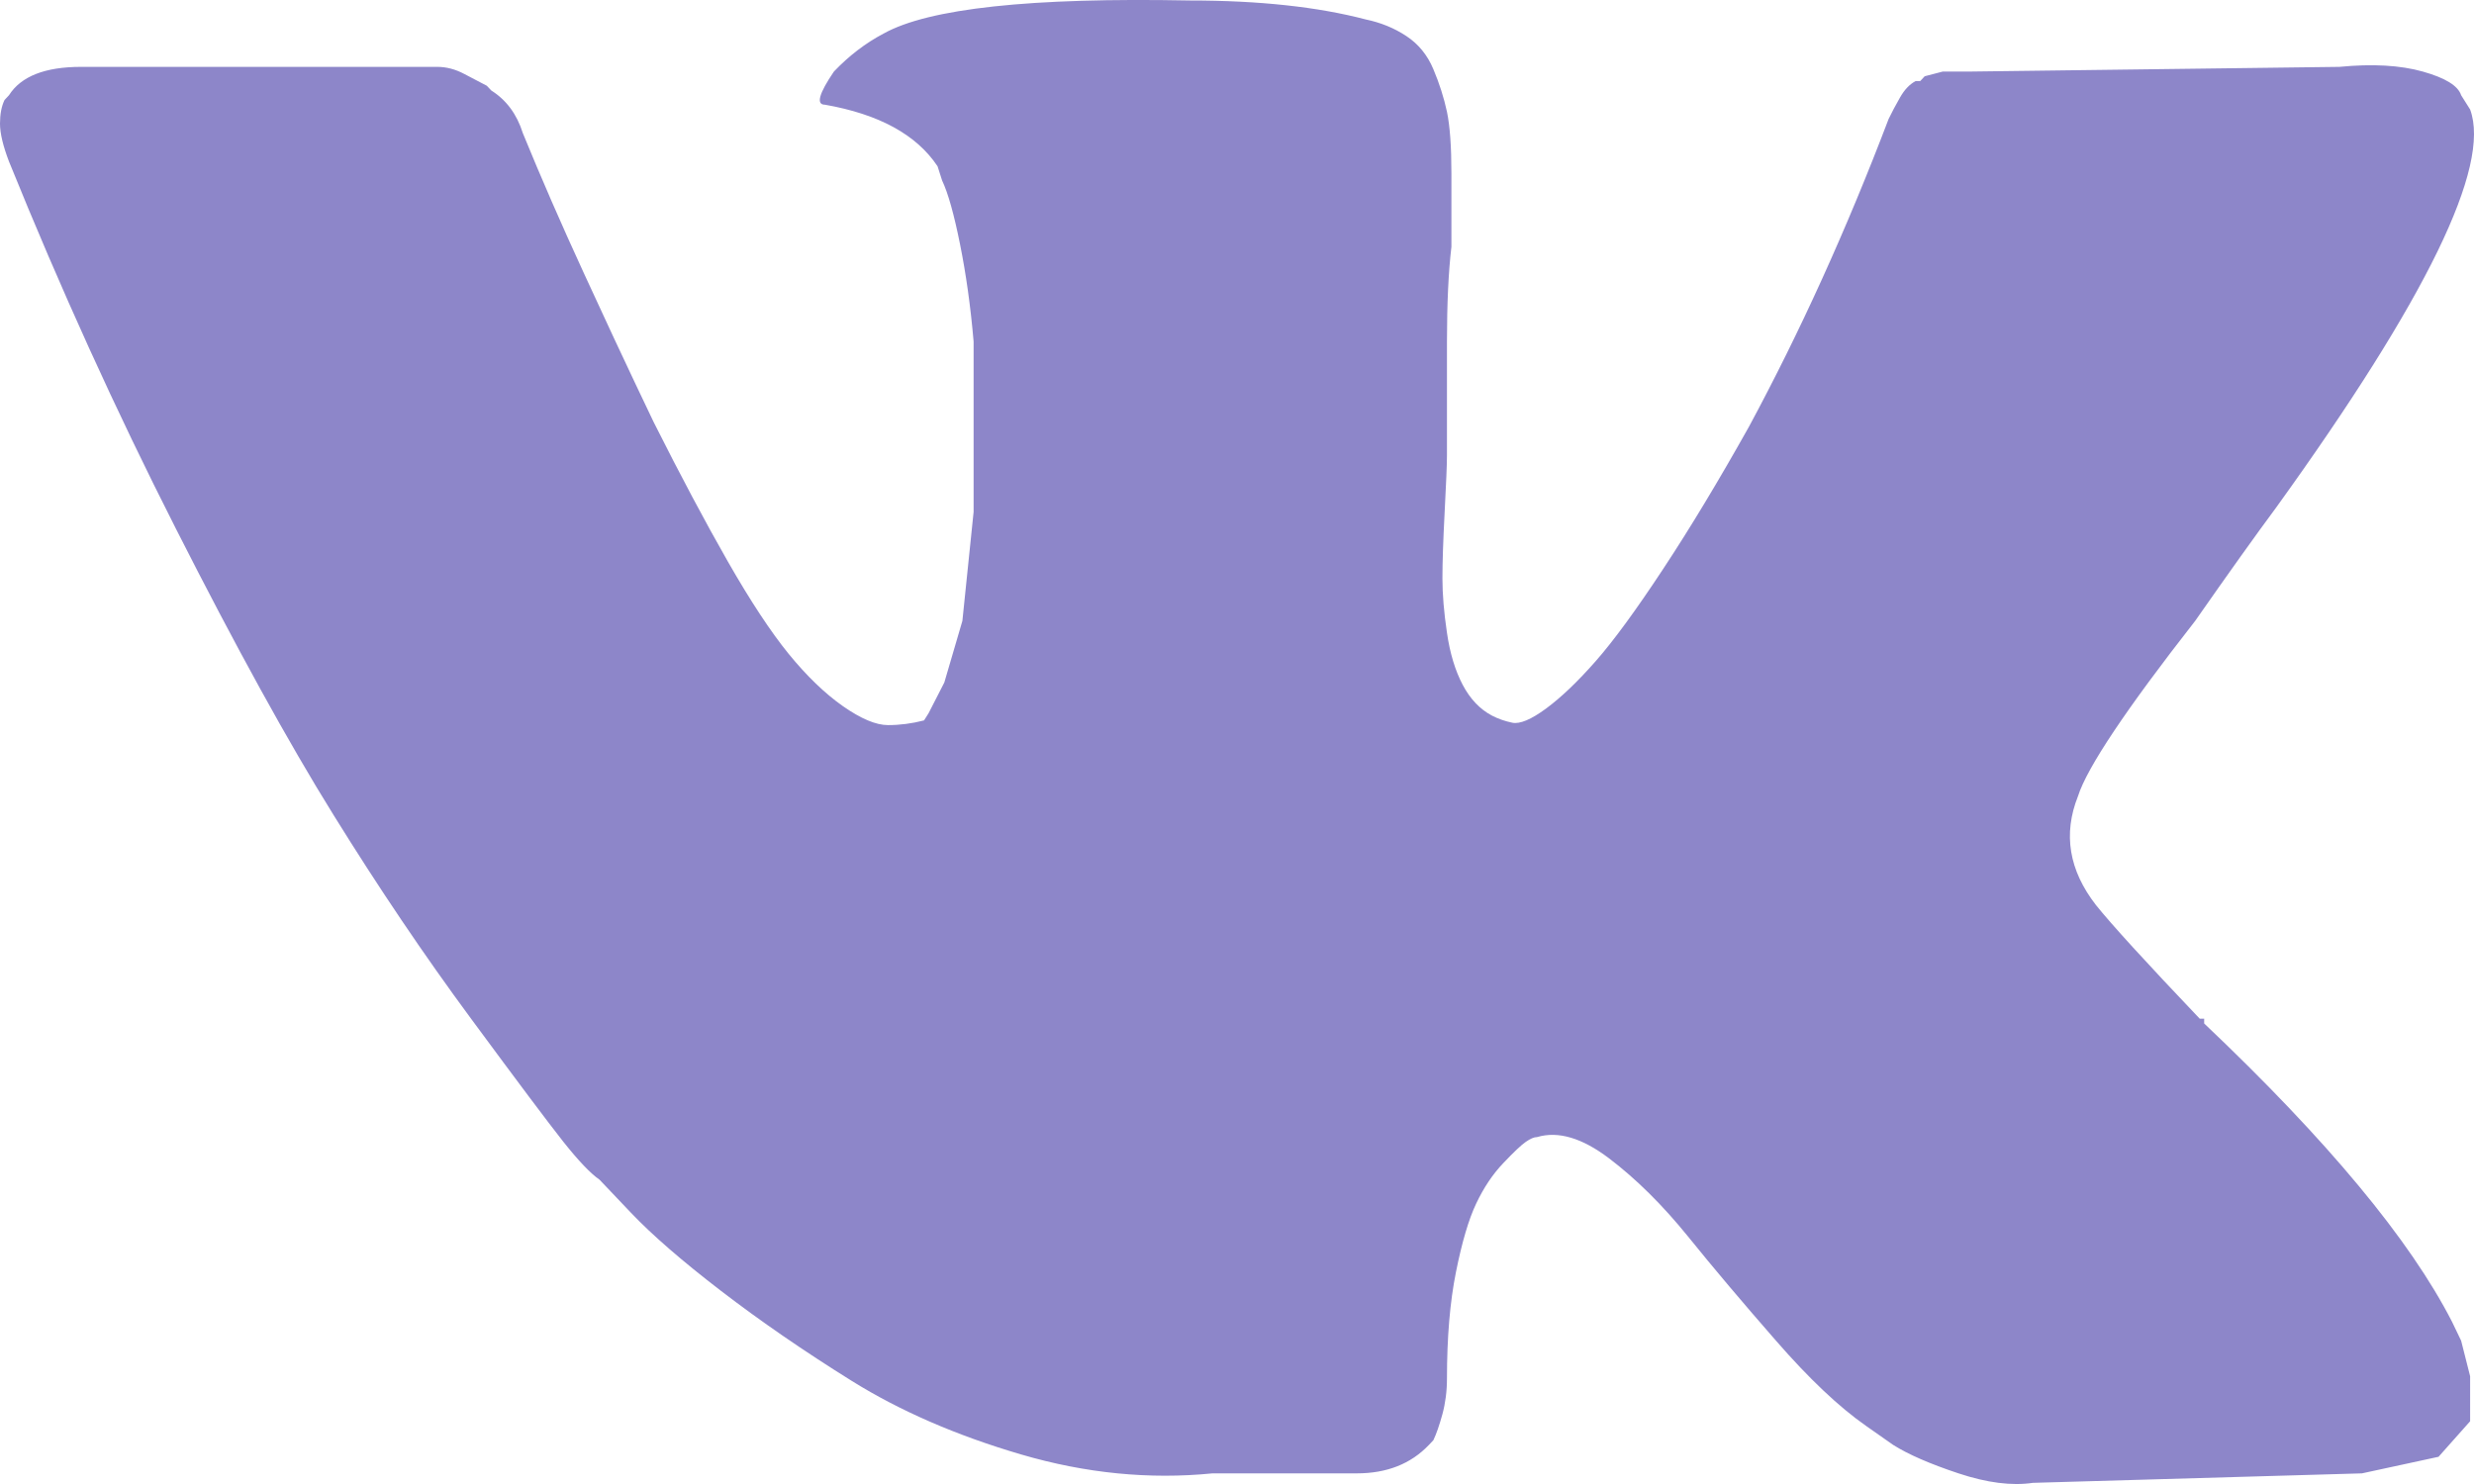
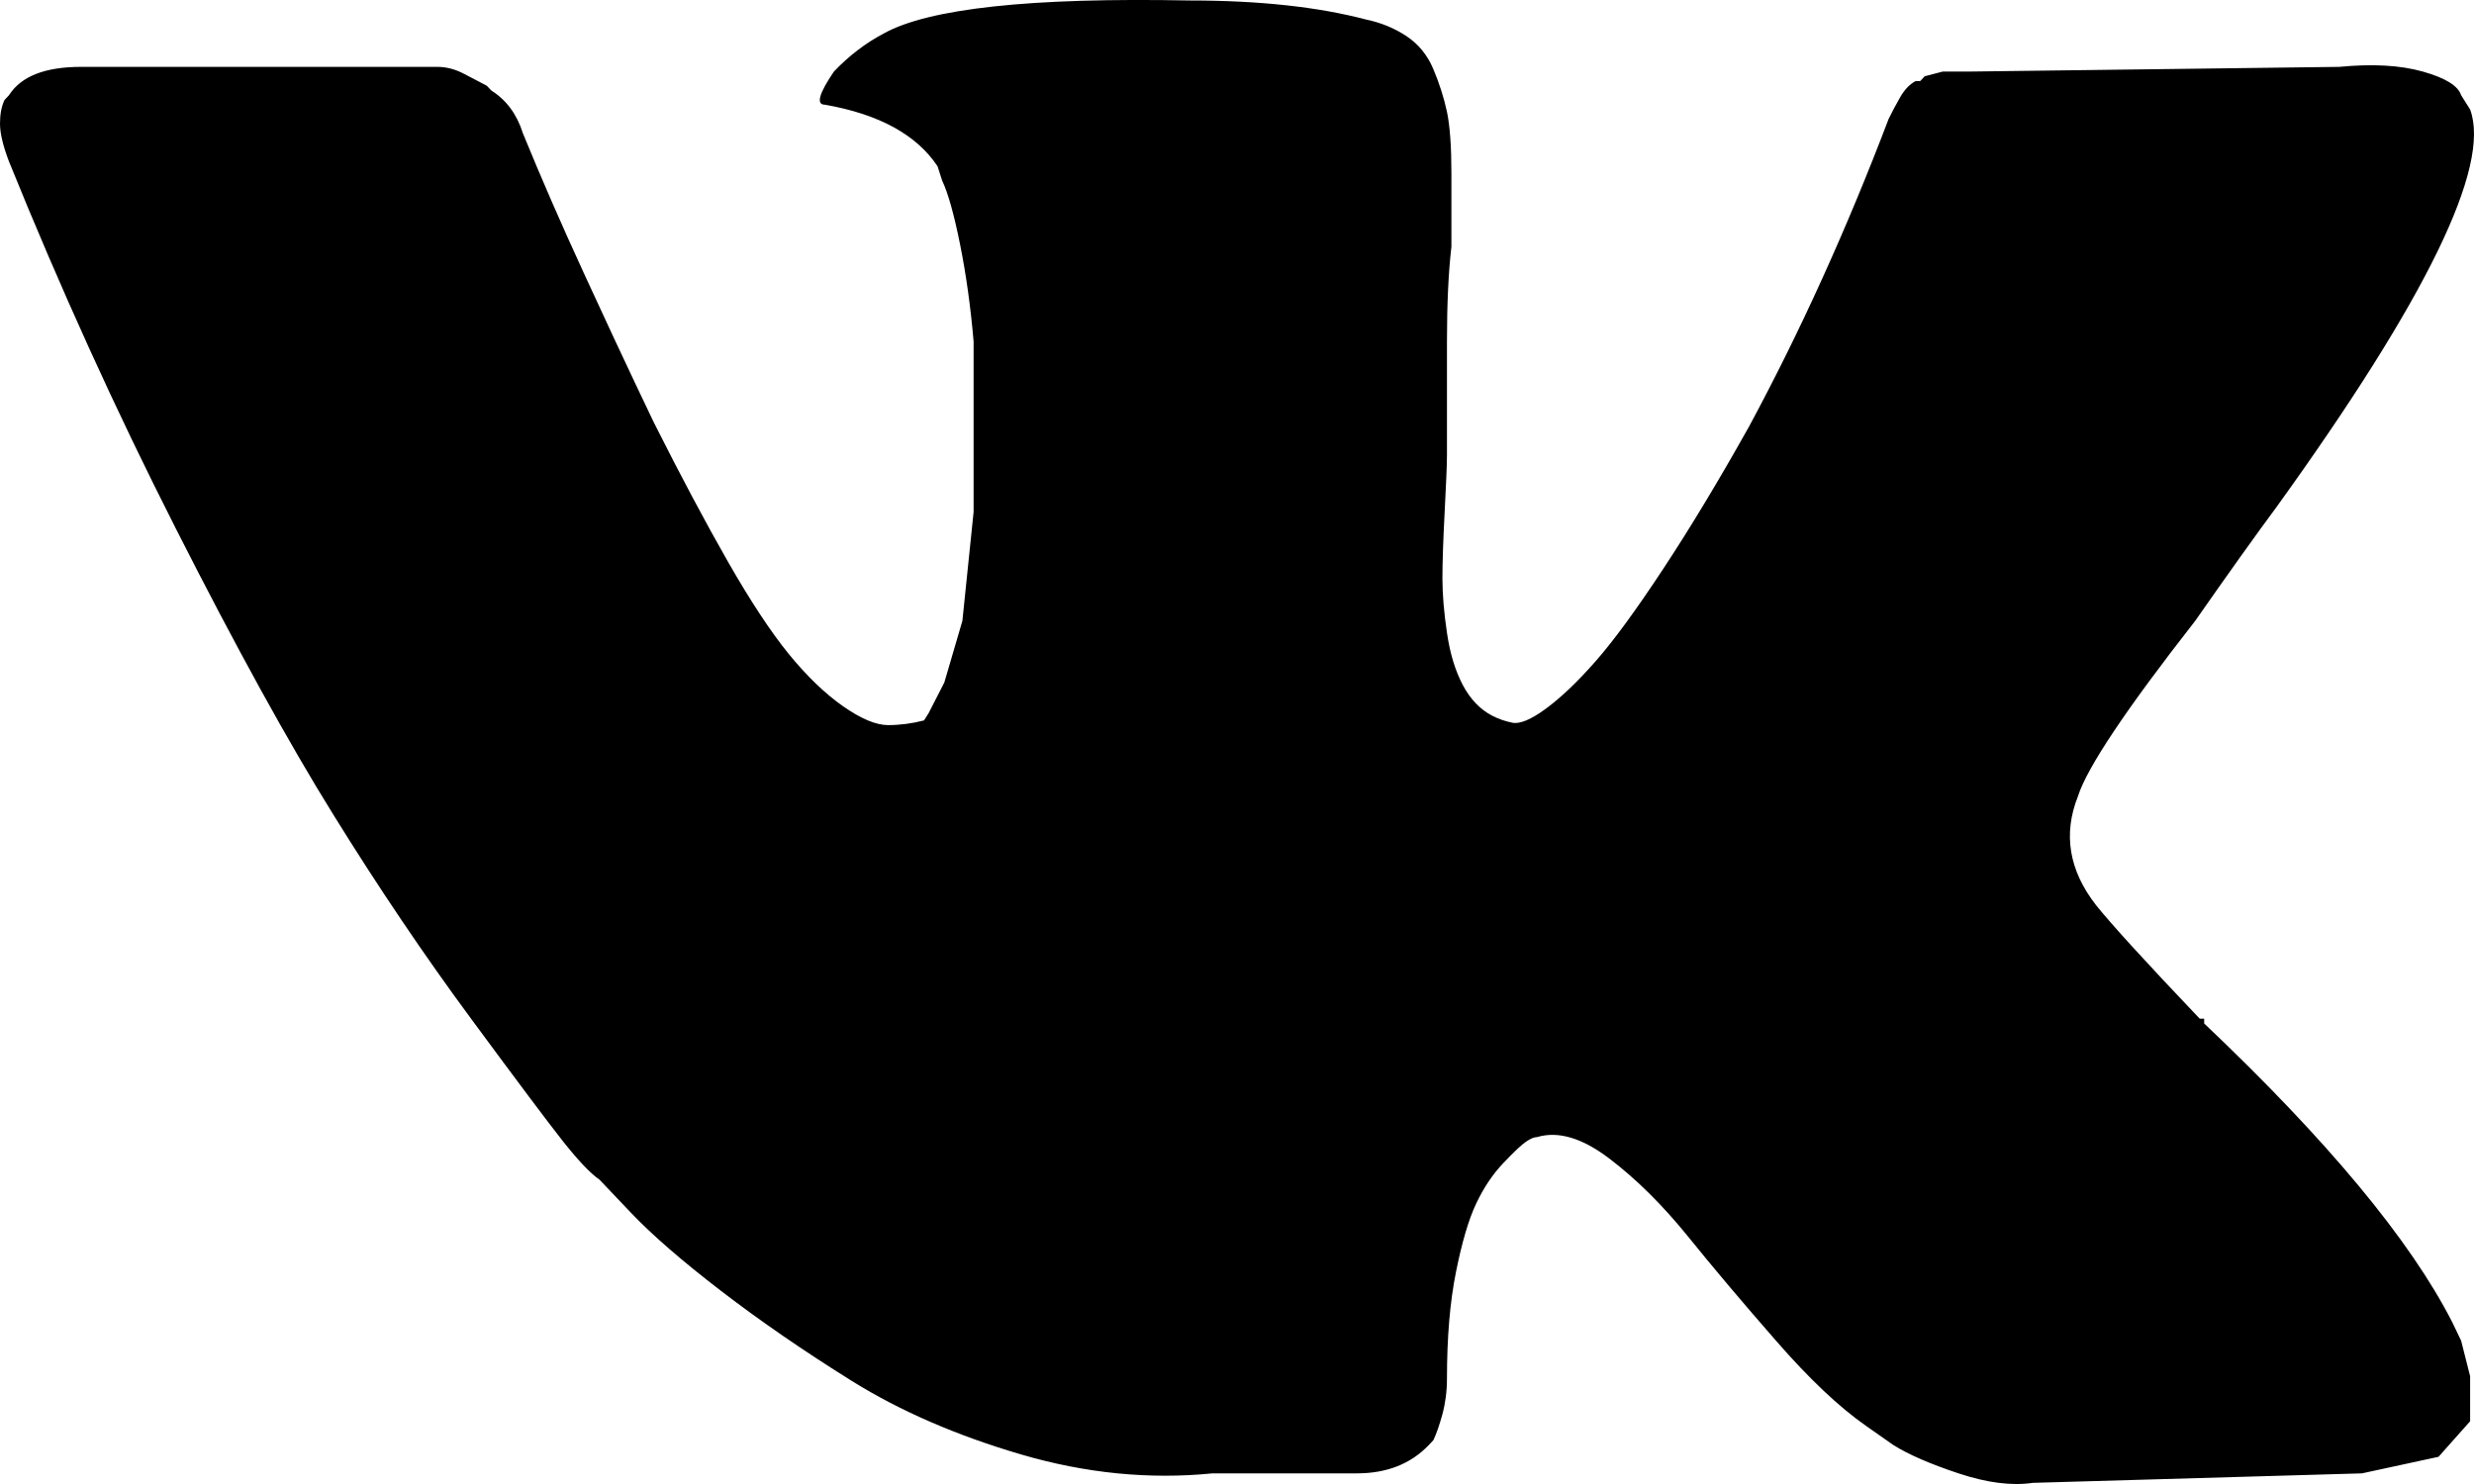
- <svg xmlns="http://www.w3.org/2000/svg" width="30" height="18" viewBox="0 0 30 18" fill="none">
-   <path d="M29.953 1.328C30.208 2.017 29.425 3.625 27.603 6.153C27.348 6.497 27.02 6.957 26.619 7.531C25.781 8.603 25.307 9.312 25.198 9.657C25.015 10.116 25.088 10.556 25.416 10.978C25.599 11.207 26.018 11.667 26.674 12.356H26.728V12.414C28.222 13.831 29.224 15.037 29.734 16.033L29.844 16.262L29.953 16.693V17.239L29.57 17.67L28.641 17.871L24.651 17.986C24.396 18.024 24.095 17.986 23.749 17.871C23.403 17.756 23.139 17.641 22.957 17.526L22.629 17.296C22.301 17.067 21.936 16.722 21.536 16.262C21.135 15.803 20.779 15.382 20.47 14.999C20.16 14.616 19.841 14.3 19.513 14.051C19.185 13.802 18.894 13.716 18.639 13.792C18.602 13.792 18.557 13.812 18.502 13.85C18.447 13.888 18.356 13.974 18.229 14.108C18.101 14.242 17.992 14.405 17.901 14.597C17.81 14.788 17.728 15.066 17.655 15.43C17.582 15.793 17.546 16.224 17.546 16.722C17.546 16.875 17.527 17.019 17.491 17.153C17.454 17.287 17.418 17.392 17.381 17.469L17.327 17.526C17.108 17.756 16.817 17.871 16.452 17.871H14.703C13.938 17.947 13.164 17.871 12.38 17.641C11.597 17.411 10.914 17.114 10.331 16.751C9.747 16.387 9.219 16.023 8.745 15.659C8.272 15.296 7.907 14.979 7.652 14.711L7.27 14.309C7.16 14.233 7.015 14.08 6.832 13.85C6.65 13.62 6.277 13.122 5.712 12.356C5.147 11.591 4.591 10.767 4.045 9.886C3.498 9.006 2.86 7.847 2.132 6.411C1.403 4.975 0.729 3.491 0.109 1.959C0.036 1.768 0 1.615 0 1.5C0 1.385 0.018 1.289 0.055 1.213L0.109 1.155C0.255 0.925 0.547 0.811 0.984 0.811H5.302C5.411 0.811 5.521 0.839 5.63 0.897L5.903 1.04L5.958 1.098C6.14 1.213 6.268 1.385 6.34 1.615C6.559 2.151 6.805 2.716 7.078 3.309C7.352 3.903 7.561 4.353 7.707 4.659L7.926 5.119C8.253 5.77 8.554 6.335 8.827 6.813C9.101 7.292 9.347 7.665 9.565 7.933C9.784 8.201 10.003 8.412 10.221 8.565C10.44 8.718 10.622 8.795 10.768 8.795C10.914 8.795 11.059 8.776 11.205 8.738L11.26 8.651L11.451 8.278L11.67 7.531L11.806 6.21V4.142C11.77 3.721 11.715 3.328 11.642 2.965C11.569 2.601 11.497 2.342 11.424 2.189L11.369 2.017C11.114 1.634 10.659 1.385 10.003 1.27C9.893 1.27 9.93 1.136 10.112 0.868C10.294 0.677 10.495 0.523 10.713 0.408C11.26 0.102 12.499 -0.032 14.43 0.006C15.268 0.006 15.979 0.083 16.562 0.236C16.744 0.274 16.908 0.341 17.053 0.437C17.199 0.533 17.309 0.667 17.381 0.839C17.454 1.012 17.509 1.184 17.546 1.356C17.582 1.529 17.6 1.778 17.6 2.103V2.993C17.564 3.3 17.546 3.683 17.546 4.142V5.521C17.546 5.636 17.536 5.865 17.518 6.21C17.5 6.555 17.491 6.823 17.491 7.014C17.491 7.206 17.509 7.426 17.546 7.675C17.582 7.924 17.646 8.134 17.737 8.307C17.828 8.479 17.946 8.603 18.092 8.68C18.165 8.718 18.247 8.747 18.338 8.766C18.429 8.785 18.566 8.728 18.748 8.594C18.93 8.46 19.131 8.268 19.349 8.02C19.568 7.771 19.841 7.397 20.169 6.899C20.497 6.402 20.843 5.827 21.208 5.176C21.827 4.027 22.392 2.783 22.902 1.442C22.939 1.366 22.984 1.28 23.039 1.184C23.093 1.088 23.157 1.021 23.23 0.983H23.285L23.339 0.925L23.558 0.868H23.886L28.368 0.811C28.769 0.772 29.106 0.791 29.379 0.868C29.652 0.945 29.807 1.04 29.844 1.155L29.953 1.328Z" fill="#8D86C9" />
+ <svg xmlns="http://www.w3.org/2000/svg" width="30" height="18" viewBox="0 0 30 18">
+   <path d="M29.953 1.328C30.208 2.017 29.425 3.625 27.603 6.153C27.348 6.497 27.02 6.957 26.619 7.531C25.781 8.603 25.307 9.312 25.198 9.657C25.015 10.116 25.088 10.556 25.416 10.978C25.599 11.207 26.018 11.667 26.674 12.356H26.728V12.414C28.222 13.831 29.224 15.037 29.734 16.033L29.844 16.262L29.953 16.693V17.239L29.57 17.67L28.641 17.871L24.651 17.986C24.396 18.024 24.095 17.986 23.749 17.871C23.403 17.756 23.139 17.641 22.957 17.526L22.629 17.296C22.301 17.067 21.936 16.722 21.536 16.262C21.135 15.803 20.779 15.382 20.47 14.999C20.16 14.616 19.841 14.3 19.513 14.051C19.185 13.802 18.894 13.716 18.639 13.792C18.602 13.792 18.557 13.812 18.502 13.85C18.447 13.888 18.356 13.974 18.229 14.108C18.101 14.242 17.992 14.405 17.901 14.597C17.81 14.788 17.728 15.066 17.655 15.43C17.582 15.793 17.546 16.224 17.546 16.722C17.546 16.875 17.527 17.019 17.491 17.153C17.454 17.287 17.418 17.392 17.381 17.469L17.327 17.526C17.108 17.756 16.817 17.871 16.452 17.871H14.703C13.938 17.947 13.164 17.871 12.38 17.641C11.597 17.411 10.914 17.114 10.331 16.751C9.747 16.387 9.219 16.023 8.745 15.659C8.272 15.296 7.907 14.979 7.652 14.711L7.27 14.309C7.16 14.233 7.015 14.08 6.832 13.85C6.65 13.62 6.277 13.122 5.712 12.356C5.147 11.591 4.591 10.767 4.045 9.886C3.498 9.006 2.86 7.847 2.132 6.411C1.403 4.975 0.729 3.491 0.109 1.959C0.036 1.768 0 1.615 0 1.5C0 1.385 0.018 1.289 0.055 1.213L0.109 1.155C0.255 0.925 0.547 0.811 0.984 0.811H5.302C5.411 0.811 5.521 0.839 5.63 0.897L5.903 1.04L5.958 1.098C6.14 1.213 6.268 1.385 6.34 1.615C6.559 2.151 6.805 2.716 7.078 3.309C7.352 3.903 7.561 4.353 7.707 4.659L7.926 5.119C8.253 5.77 8.554 6.335 8.827 6.813C9.101 7.292 9.347 7.665 9.565 7.933C9.784 8.201 10.003 8.412 10.221 8.565C10.44 8.718 10.622 8.795 10.768 8.795C10.914 8.795 11.059 8.776 11.205 8.738L11.26 8.651L11.451 8.278L11.67 7.531L11.806 6.21V4.142C11.77 3.721 11.715 3.328 11.642 2.965C11.569 2.601 11.497 2.342 11.424 2.189L11.369 2.017C11.114 1.634 10.659 1.385 10.003 1.27C9.893 1.27 9.93 1.136 10.112 0.868C10.294 0.677 10.495 0.523 10.713 0.408C11.26 0.102 12.499 -0.032 14.43 0.006C15.268 0.006 15.979 0.083 16.562 0.236C16.744 0.274 16.908 0.341 17.053 0.437C17.199 0.533 17.309 0.667 17.381 0.839C17.454 1.012 17.509 1.184 17.546 1.356C17.582 1.529 17.6 1.778 17.6 2.103V2.993C17.564 3.3 17.546 3.683 17.546 4.142V5.521C17.546 5.636 17.536 5.865 17.518 6.21C17.5 6.555 17.491 6.823 17.491 7.014C17.491 7.206 17.509 7.426 17.546 7.675C17.582 7.924 17.646 8.134 17.737 8.307C17.828 8.479 17.946 8.603 18.092 8.68C18.165 8.718 18.247 8.747 18.338 8.766C18.429 8.785 18.566 8.728 18.748 8.594C18.93 8.46 19.131 8.268 19.349 8.02C19.568 7.771 19.841 7.397 20.169 6.899C20.497 6.402 20.843 5.827 21.208 5.176C21.827 4.027 22.392 2.783 22.902 1.442C22.939 1.366 22.984 1.28 23.039 1.184C23.093 1.088 23.157 1.021 23.23 0.983H23.285L23.339 0.925L23.558 0.868H23.886L28.368 0.811C28.769 0.772 29.106 0.791 29.379 0.868C29.652 0.945 29.807 1.04 29.844 1.155L29.953 1.328Z" />
</svg>
